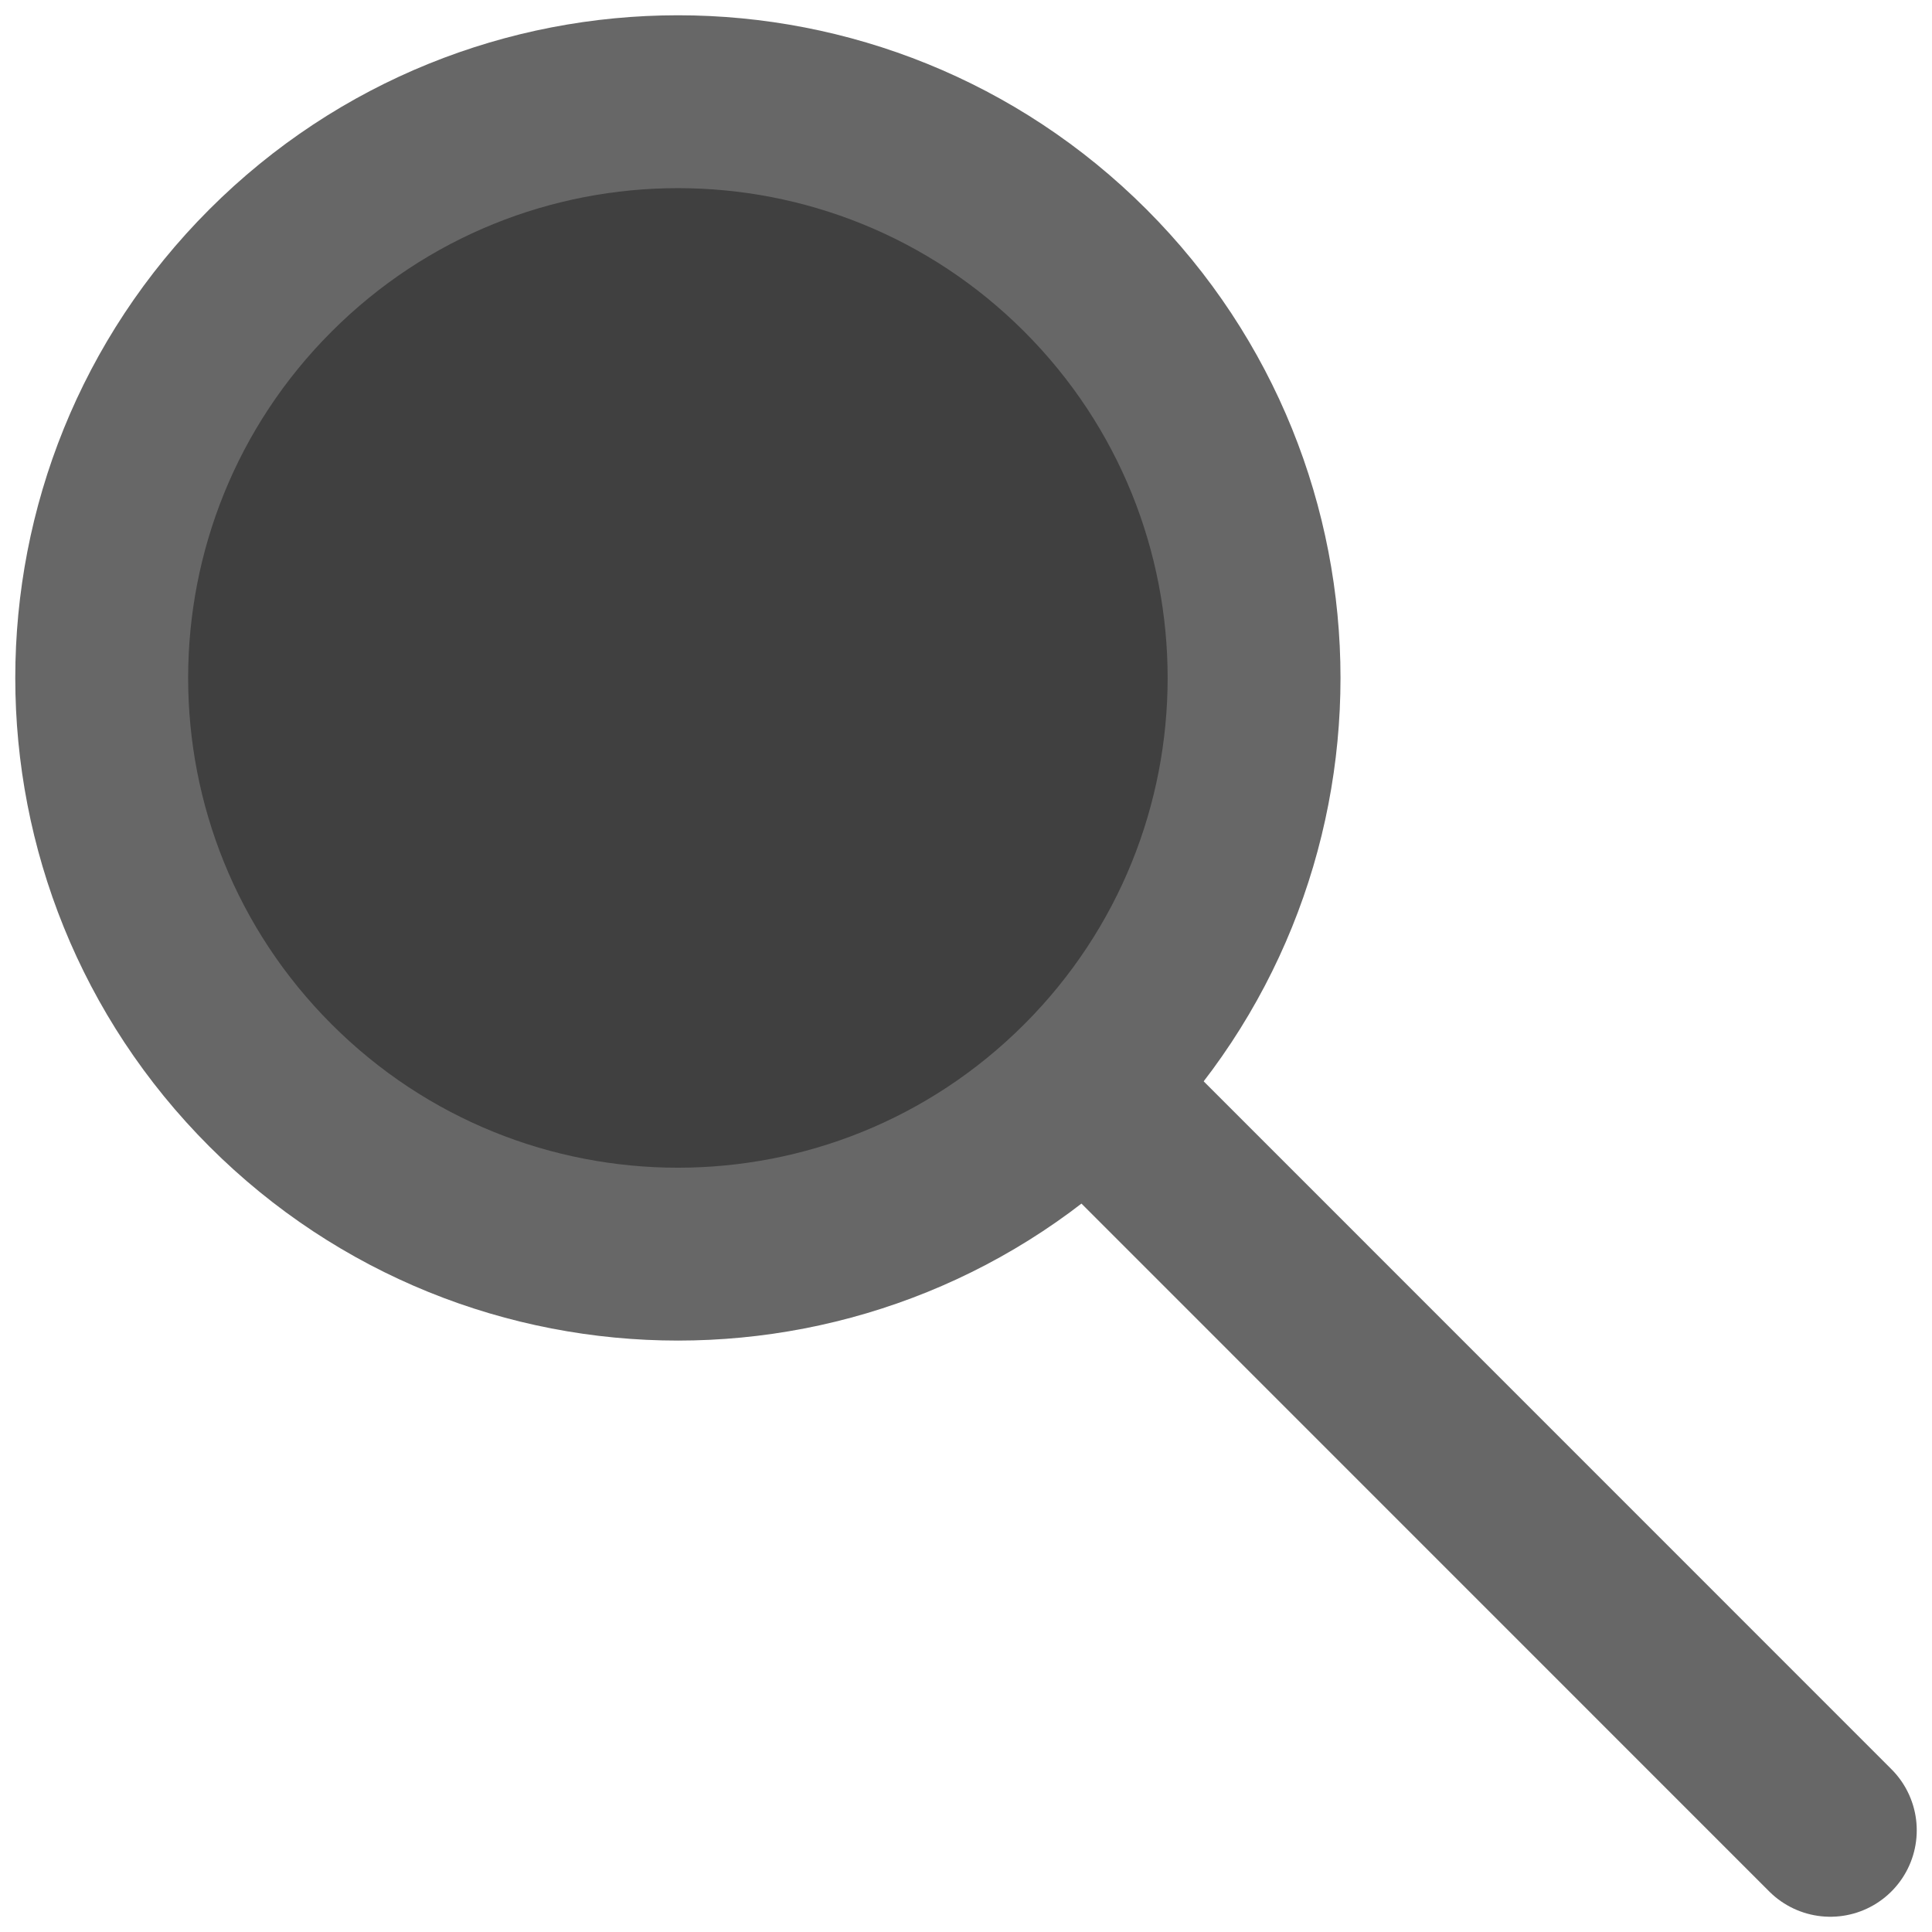
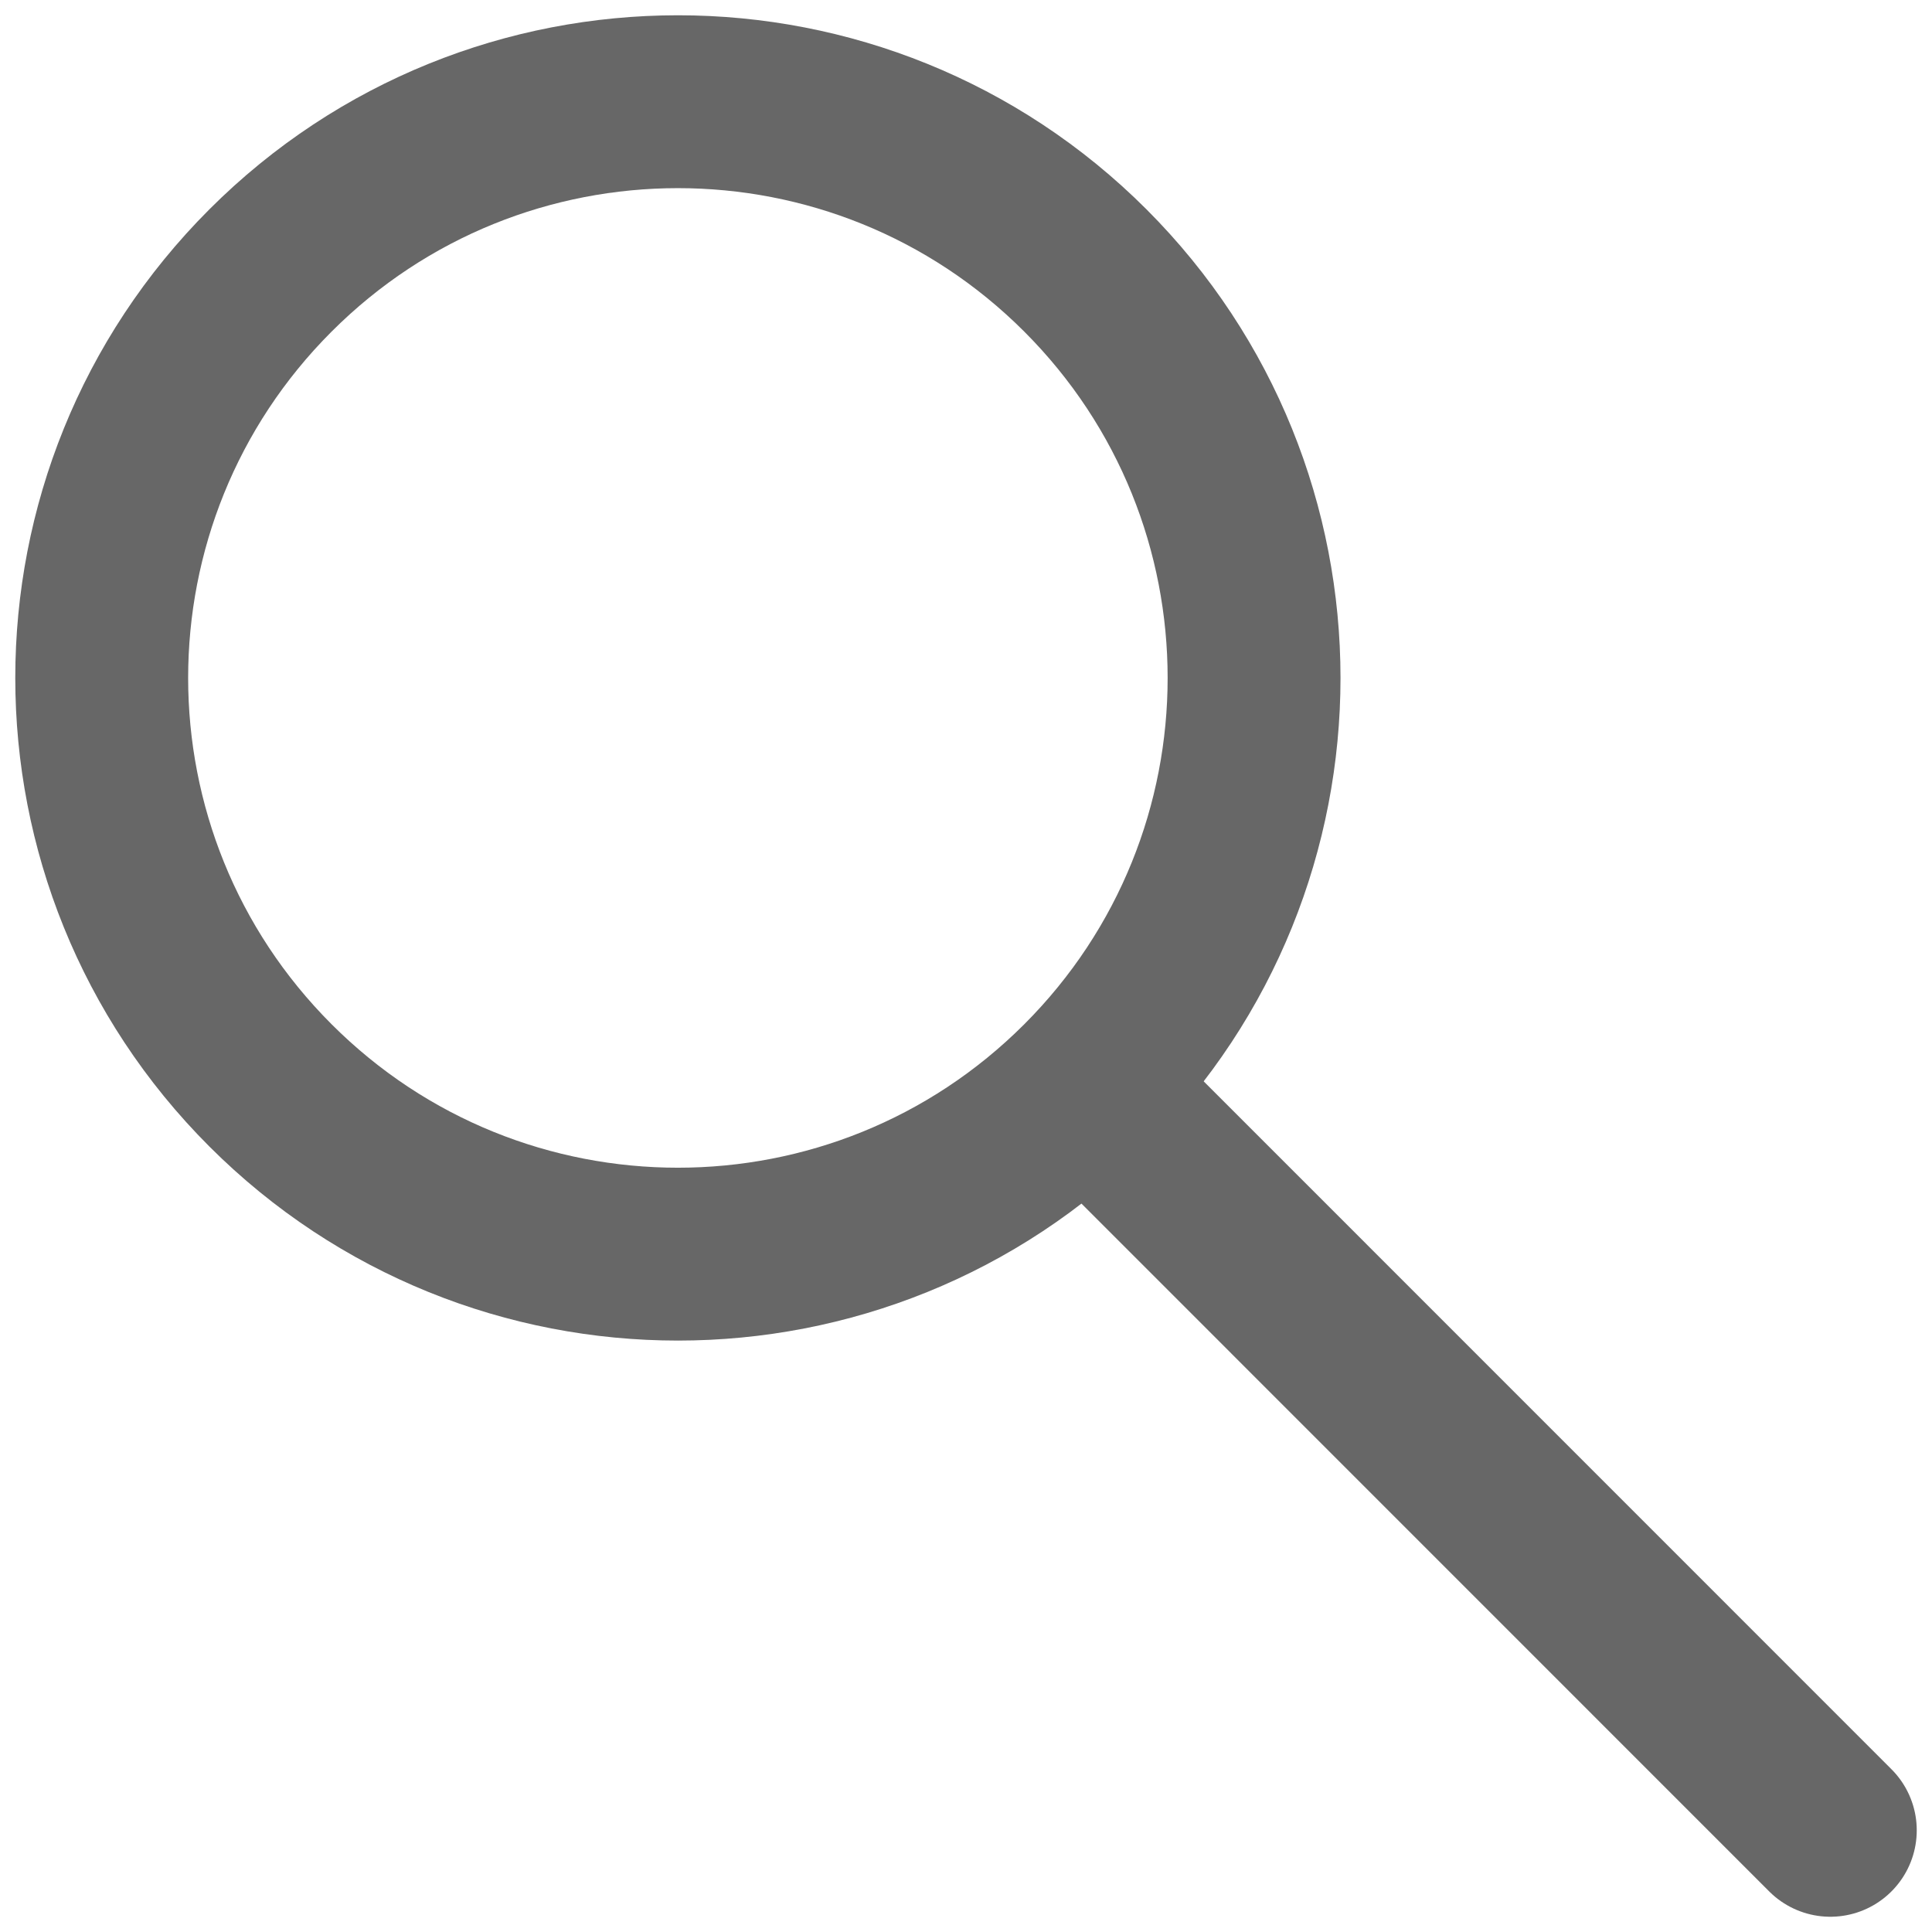
- <svg xmlns="http://www.w3.org/2000/svg" width="19" height="19" viewBox="0 0 19 19">
+ <svg xmlns="http://www.w3.org/2000/svg" width="19" height="19" viewBox="0 0 19 19" fill="none">
  <g opacity="0.75">
    <path d="M10.917 10.916L18 18" stroke="#343434" stroke-width="1.7" stroke-linecap="round" />
    <path d="M10.674 10.674C12.886 8.461 12.886 4.873 10.674 2.66C8.461 0.447 4.873 0.447 2.66 2.66C0.447 4.873 0.447 8.461 2.66 10.674C4.873 12.887 8.461 12.887 10.674 10.674Z" stroke="#343434" stroke-width="1.7" stroke-linecap="round" />
  </g>
</svg>
